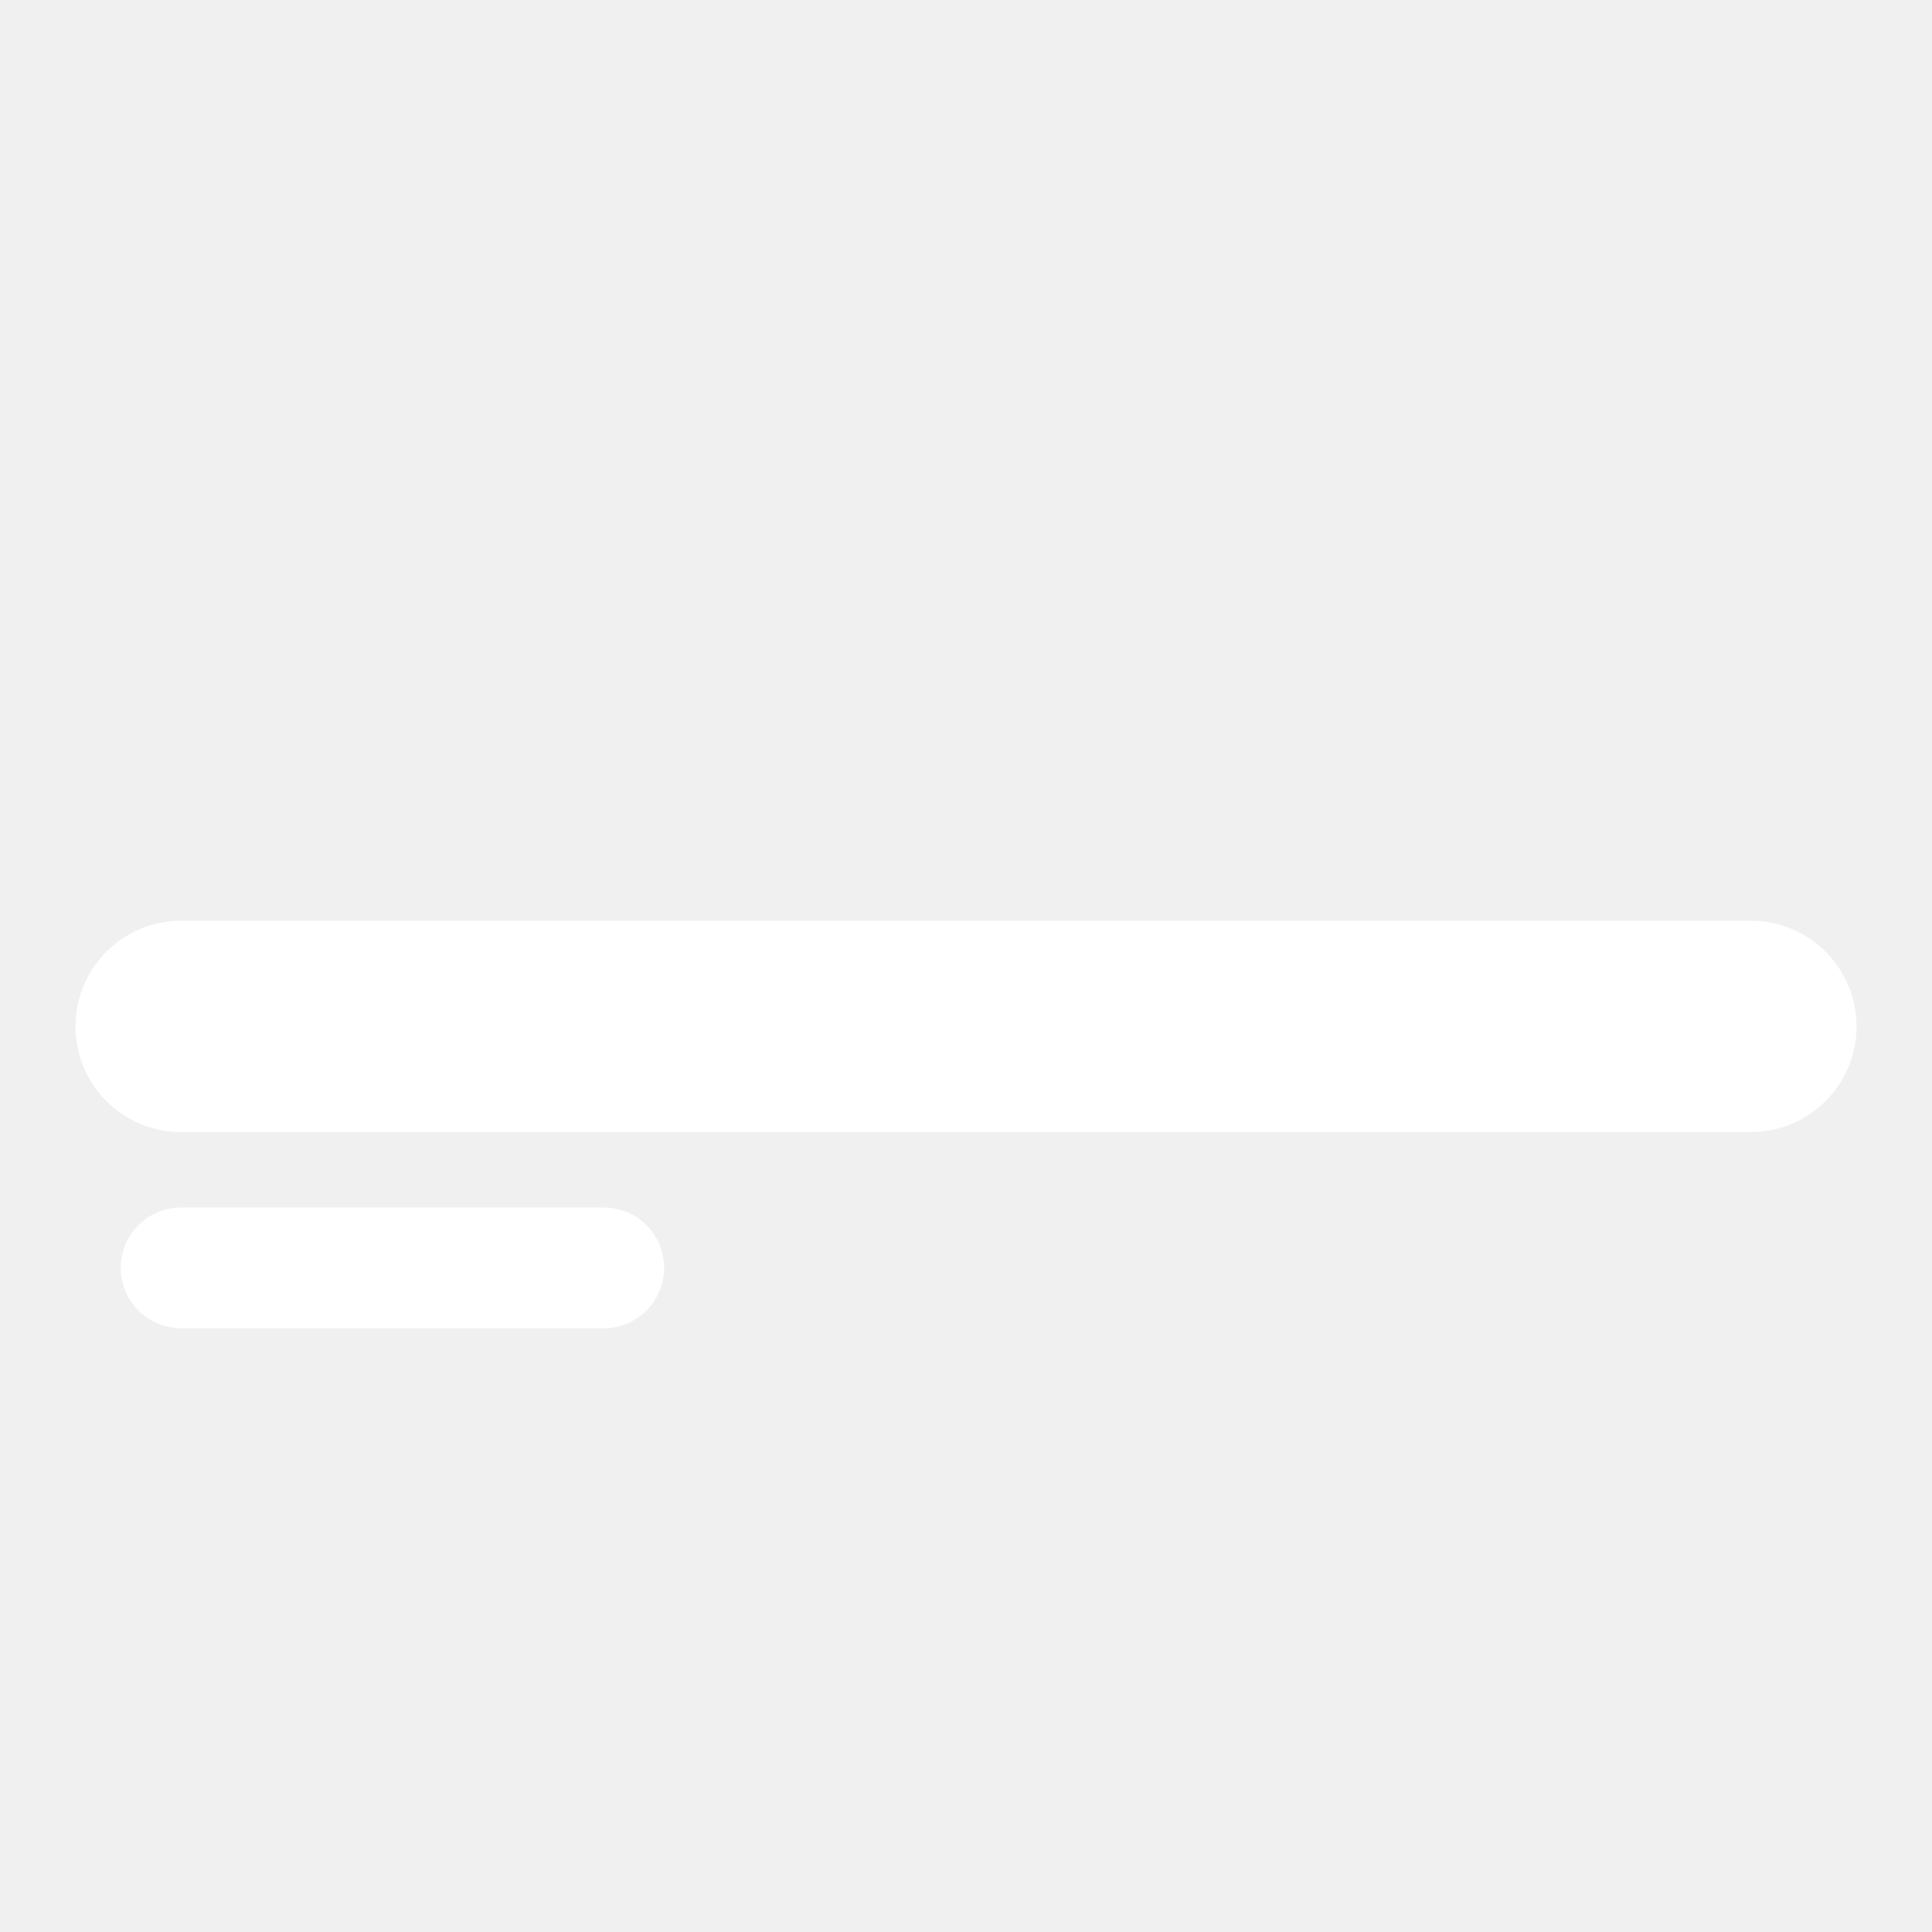
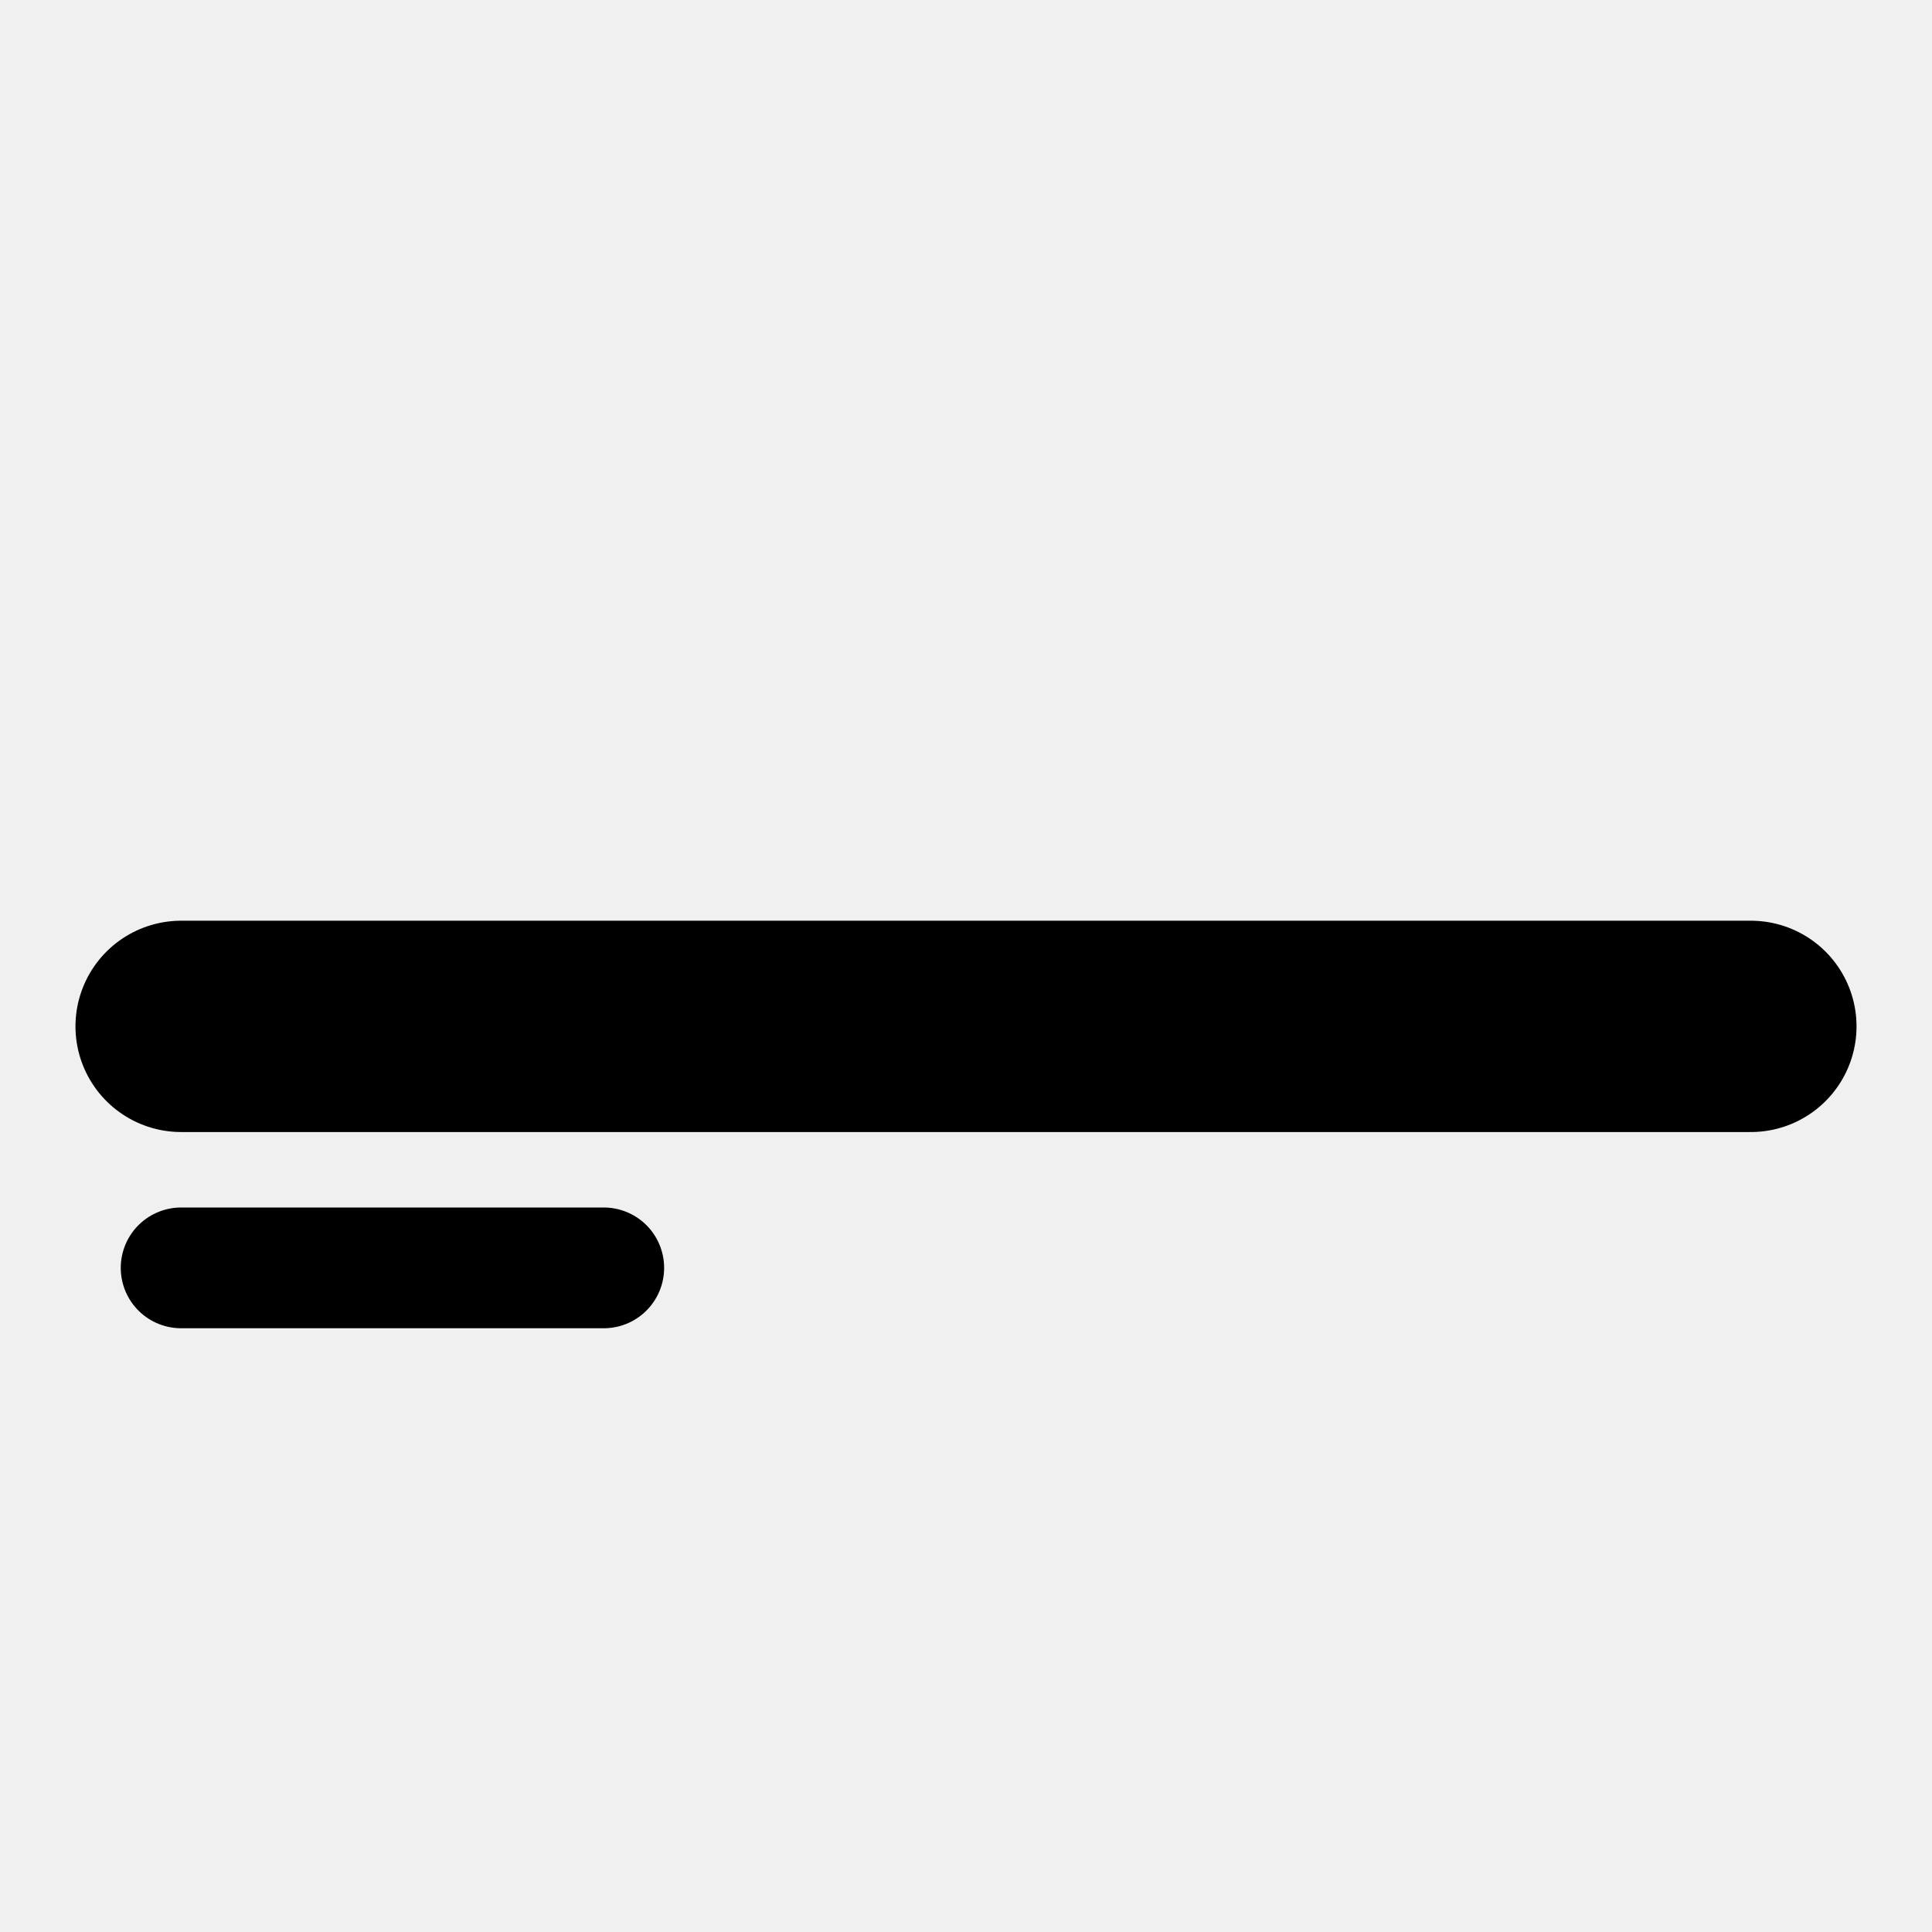
- <svg xmlns="http://www.w3.org/2000/svg" viewBox="0 0 64 64" width="256" height="256" fill="none" stroke="#ffffff" stroke-width="4" stroke-linecap="round" stroke-linejoin="round">
+ <svg xmlns="http://www.w3.org/2000/svg" viewBox="0 0 64 64" width="256" height="256" fill="none" stroke="currentColor" stroke-width="4" stroke-linecap="round" stroke-linejoin="round">
  <path d="M6 34h52" stroke-width="7" />
  <path d="M6 42h14" stroke-width="4" />
</svg>
